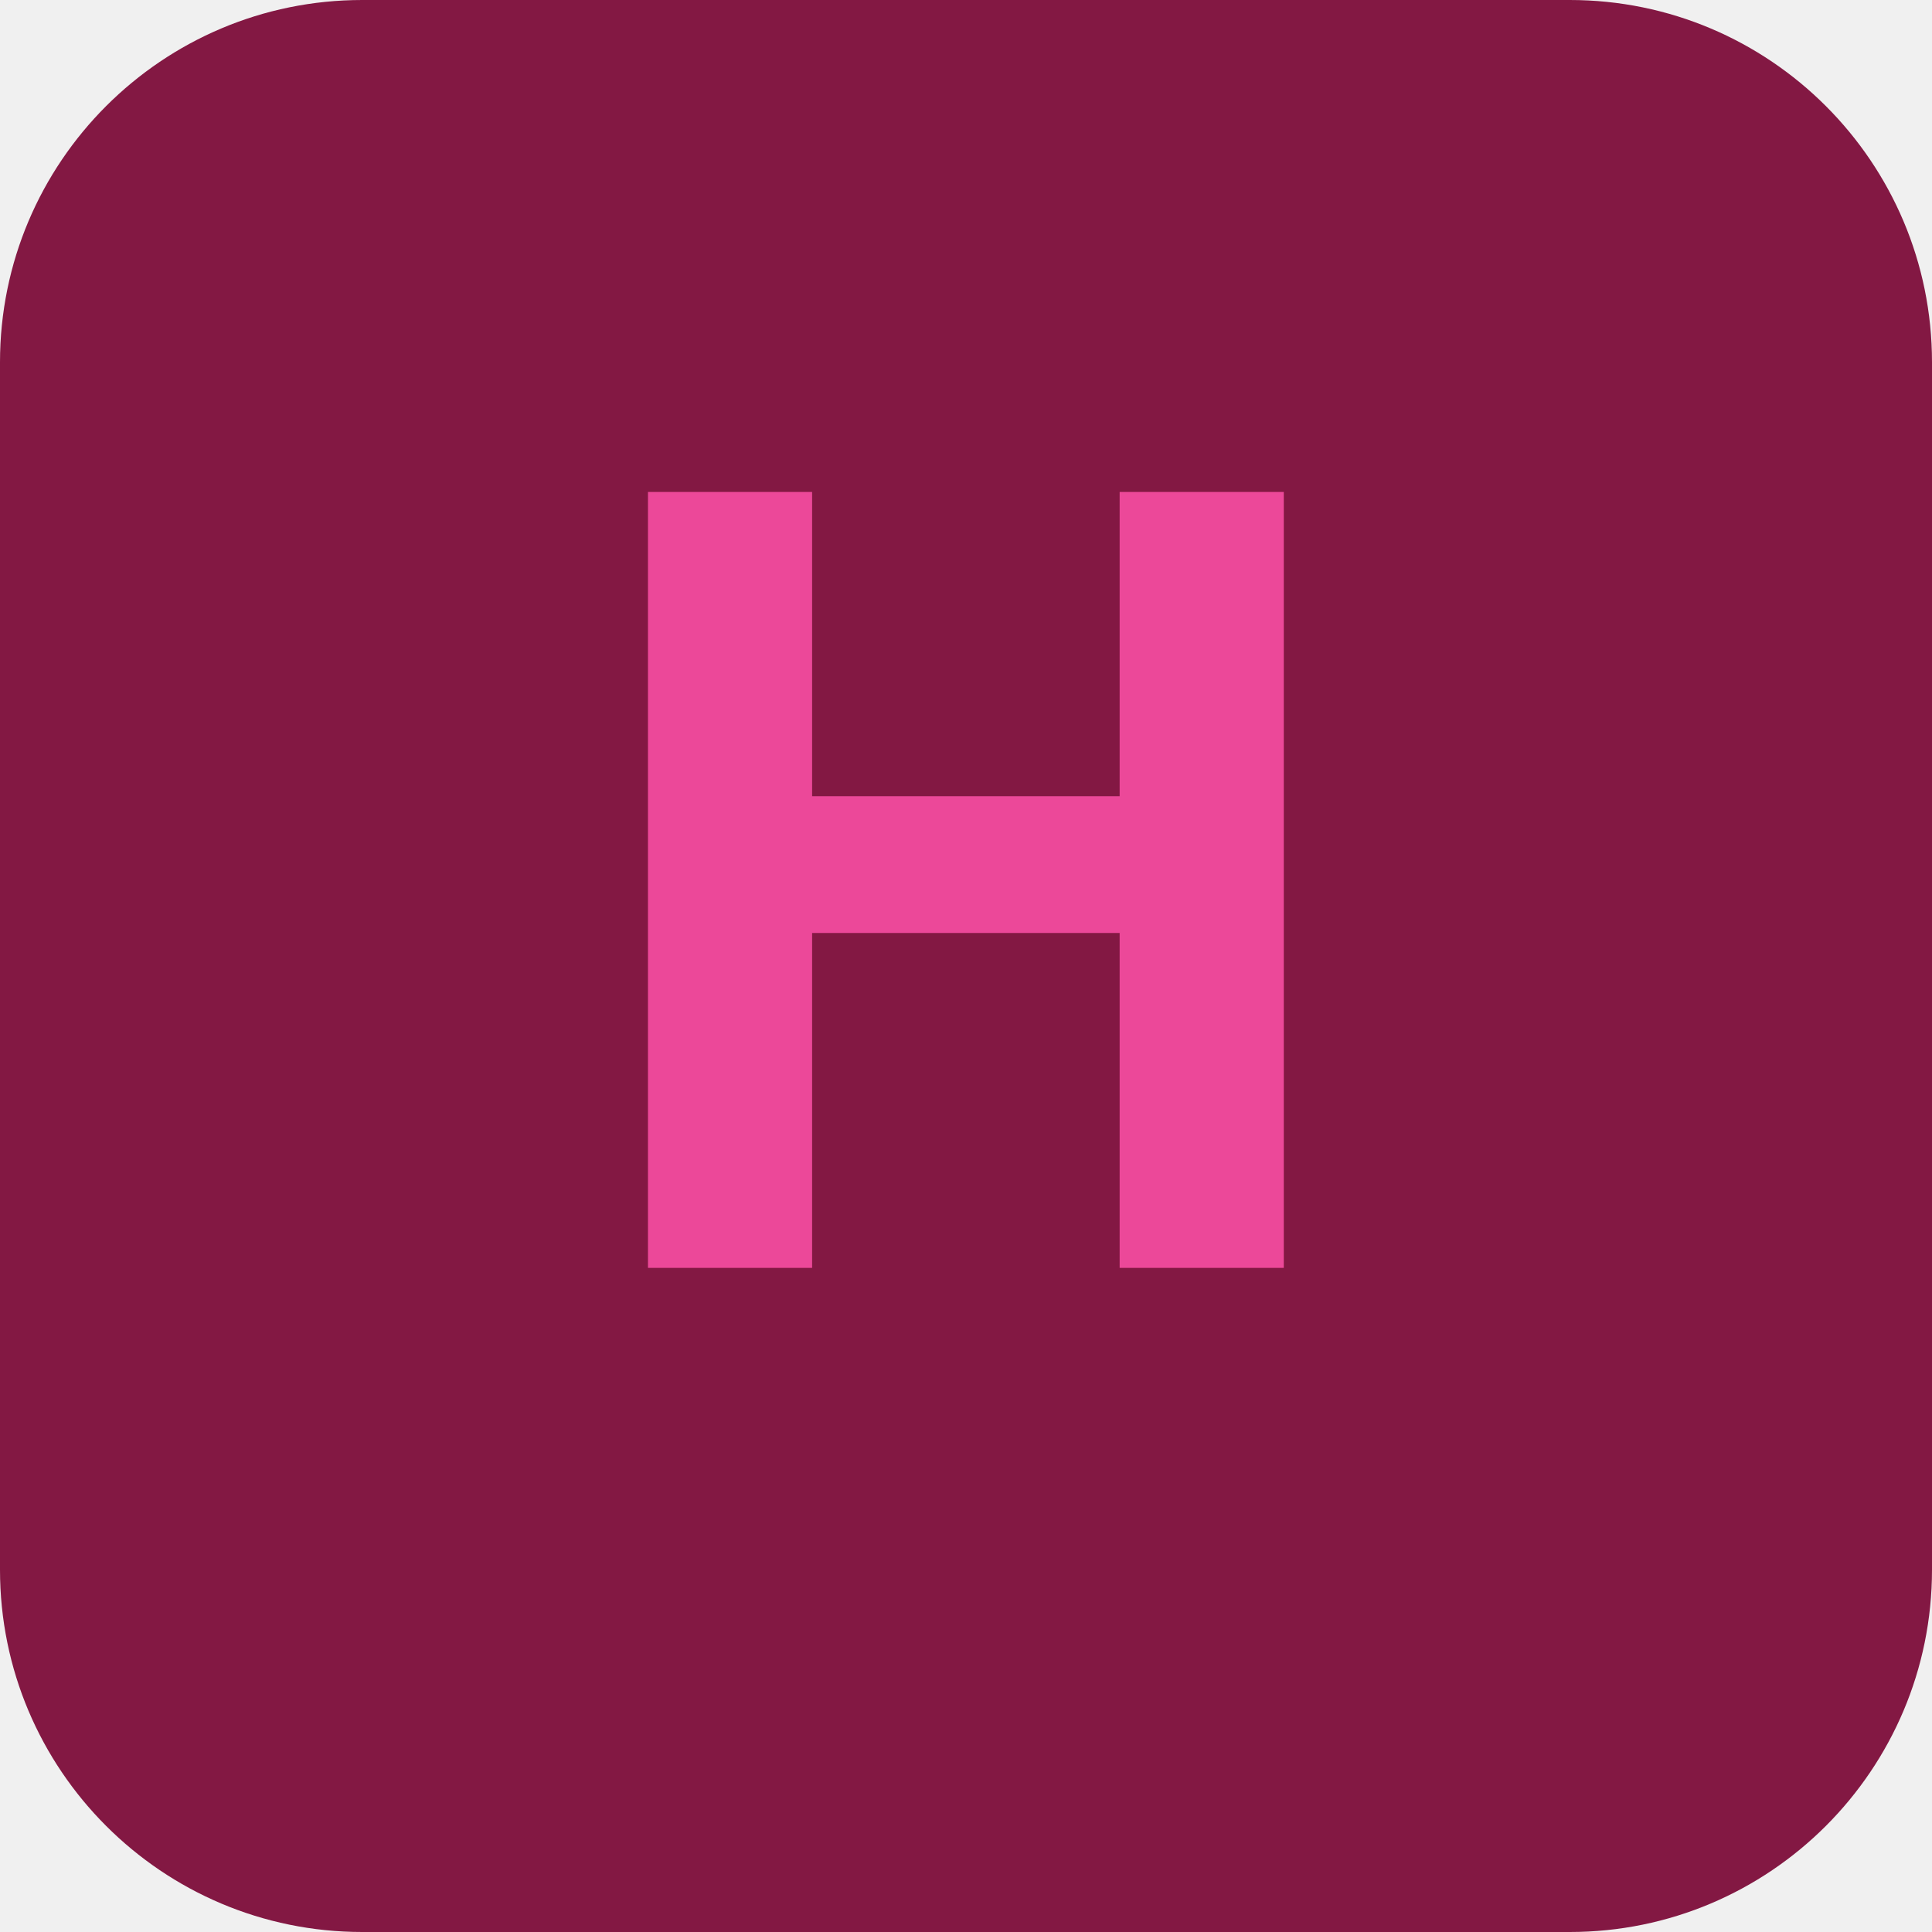
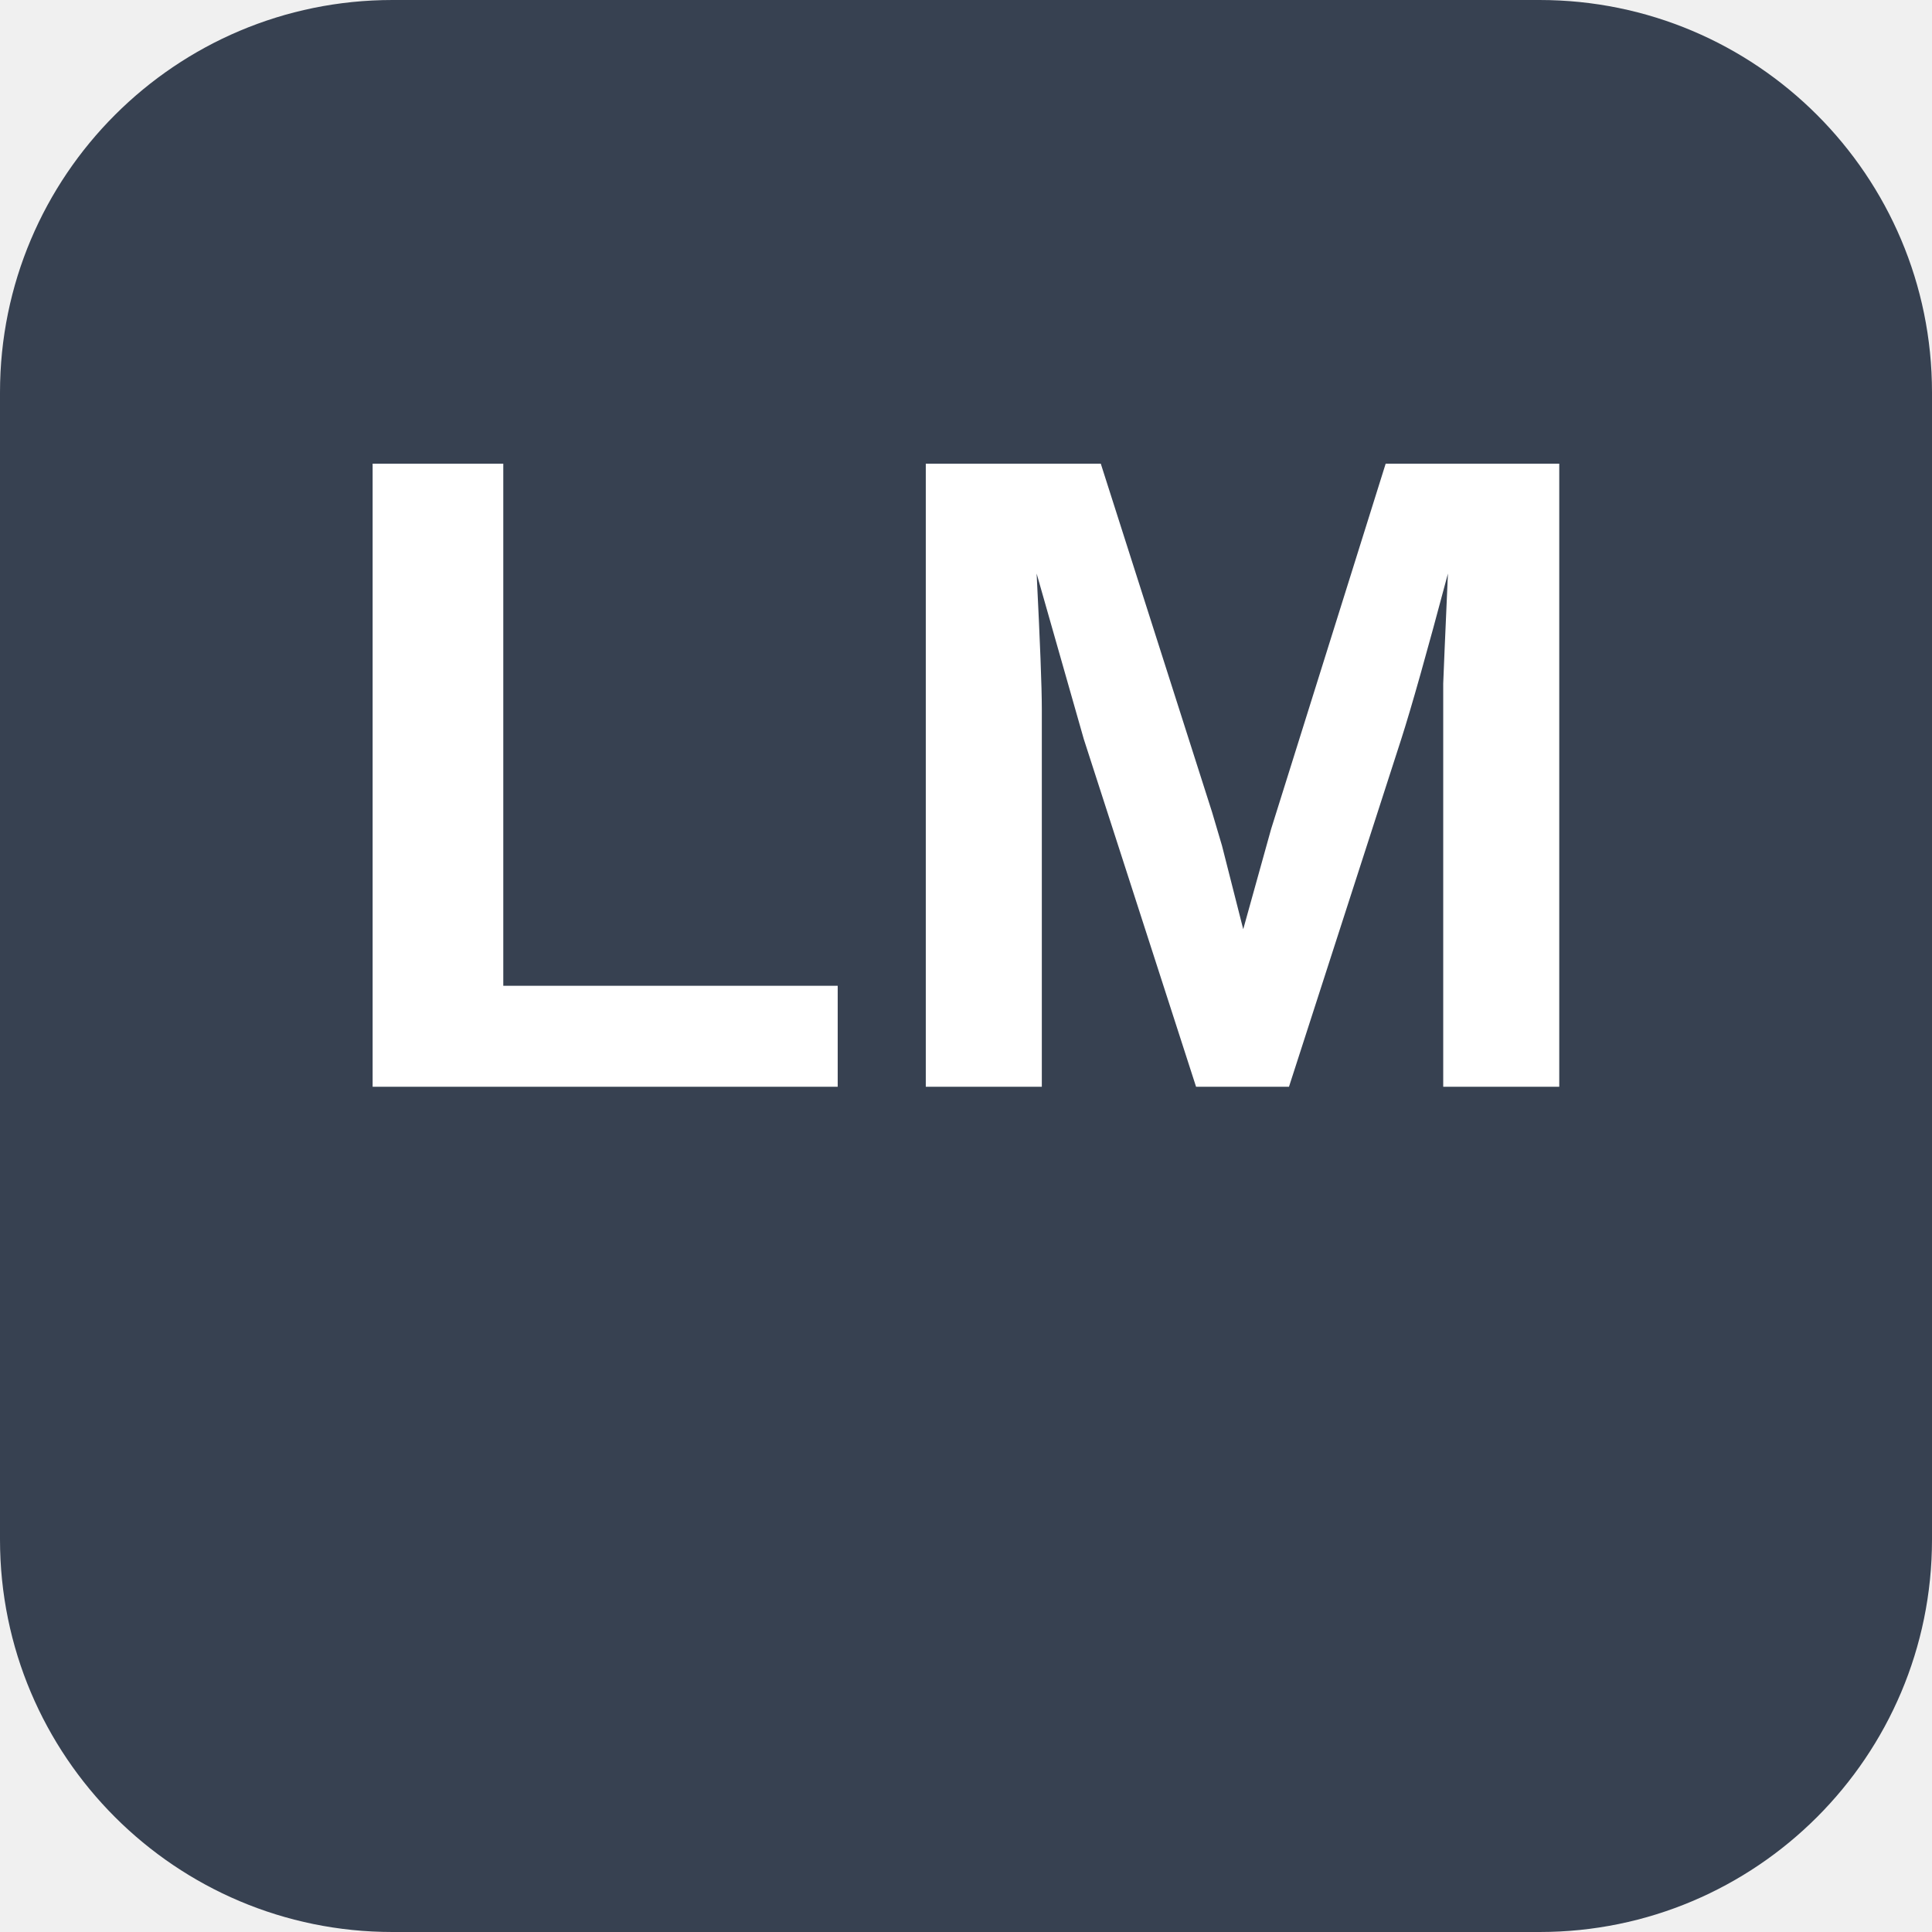
- <svg xmlns="http://www.w3.org/2000/svg" viewBox="0 0 64 64">
-   <rect width="64" height="64" rx="12" fill="#831843" />
-   <text x="32" y="42" font-family="system-ui,sans-serif" font-size="36" font-weight="700" text-anchor="middle" fill="#EC4899">H</text>
+ <svg xmlns="http://www.w3.org/2000/svg" viewBox="0 0 64 64" width="64" height="64">
+   <rect width="64" height="64" rx="13" fill="#374151" />
+   <text x="32" y="36" font-family="Arial,Helvetica,sans-serif" font-size="30" font-weight="700" text-anchor="middle" fill="#FFFFFF">LM</text>
</svg>
